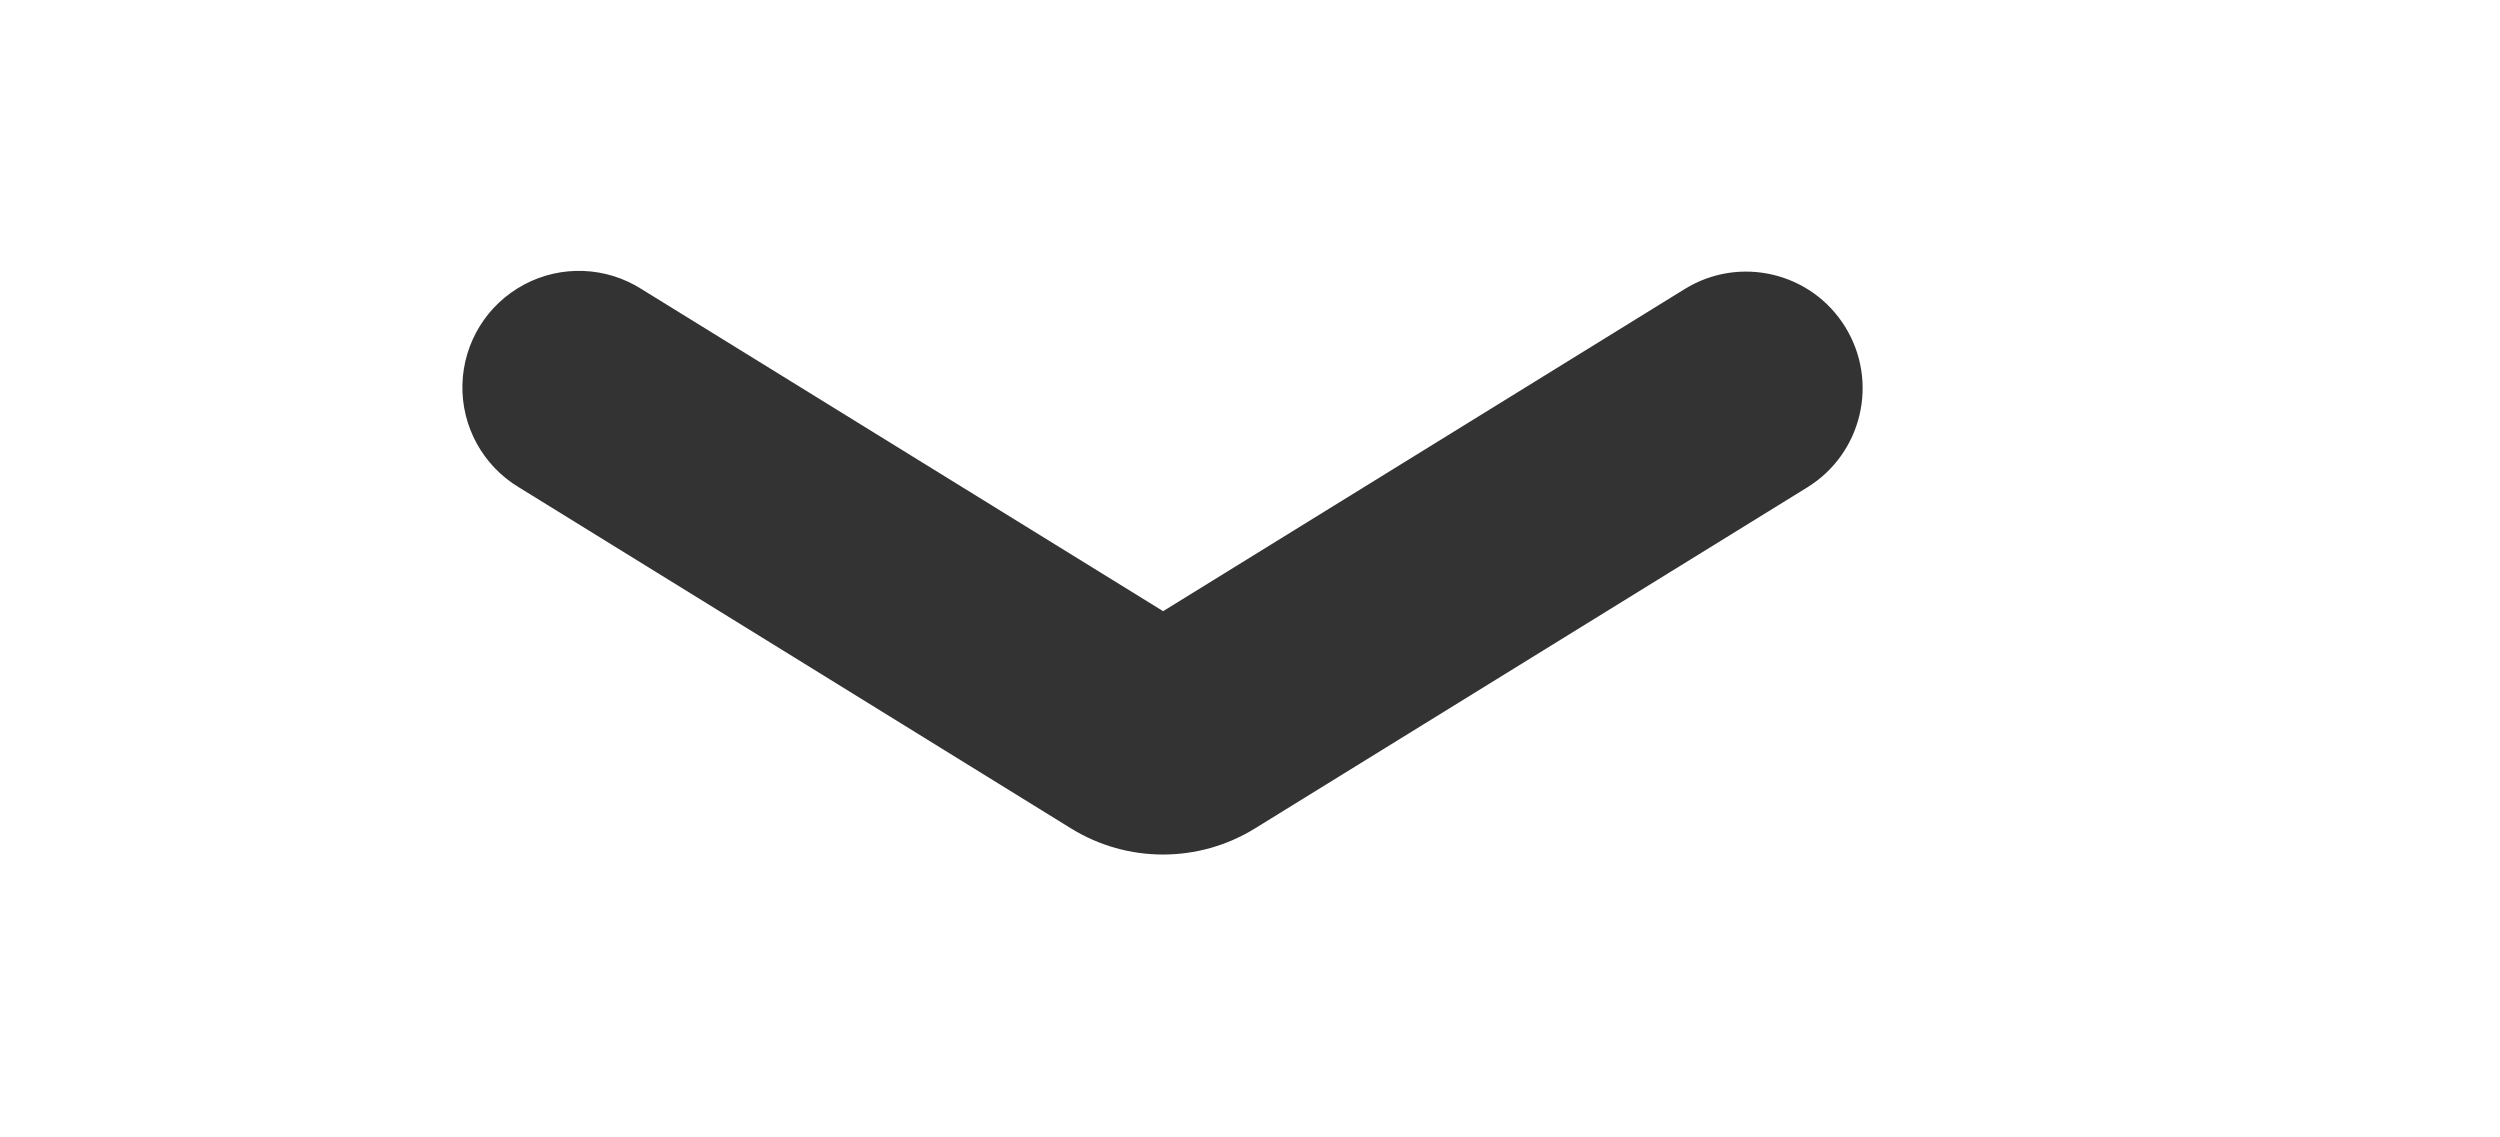
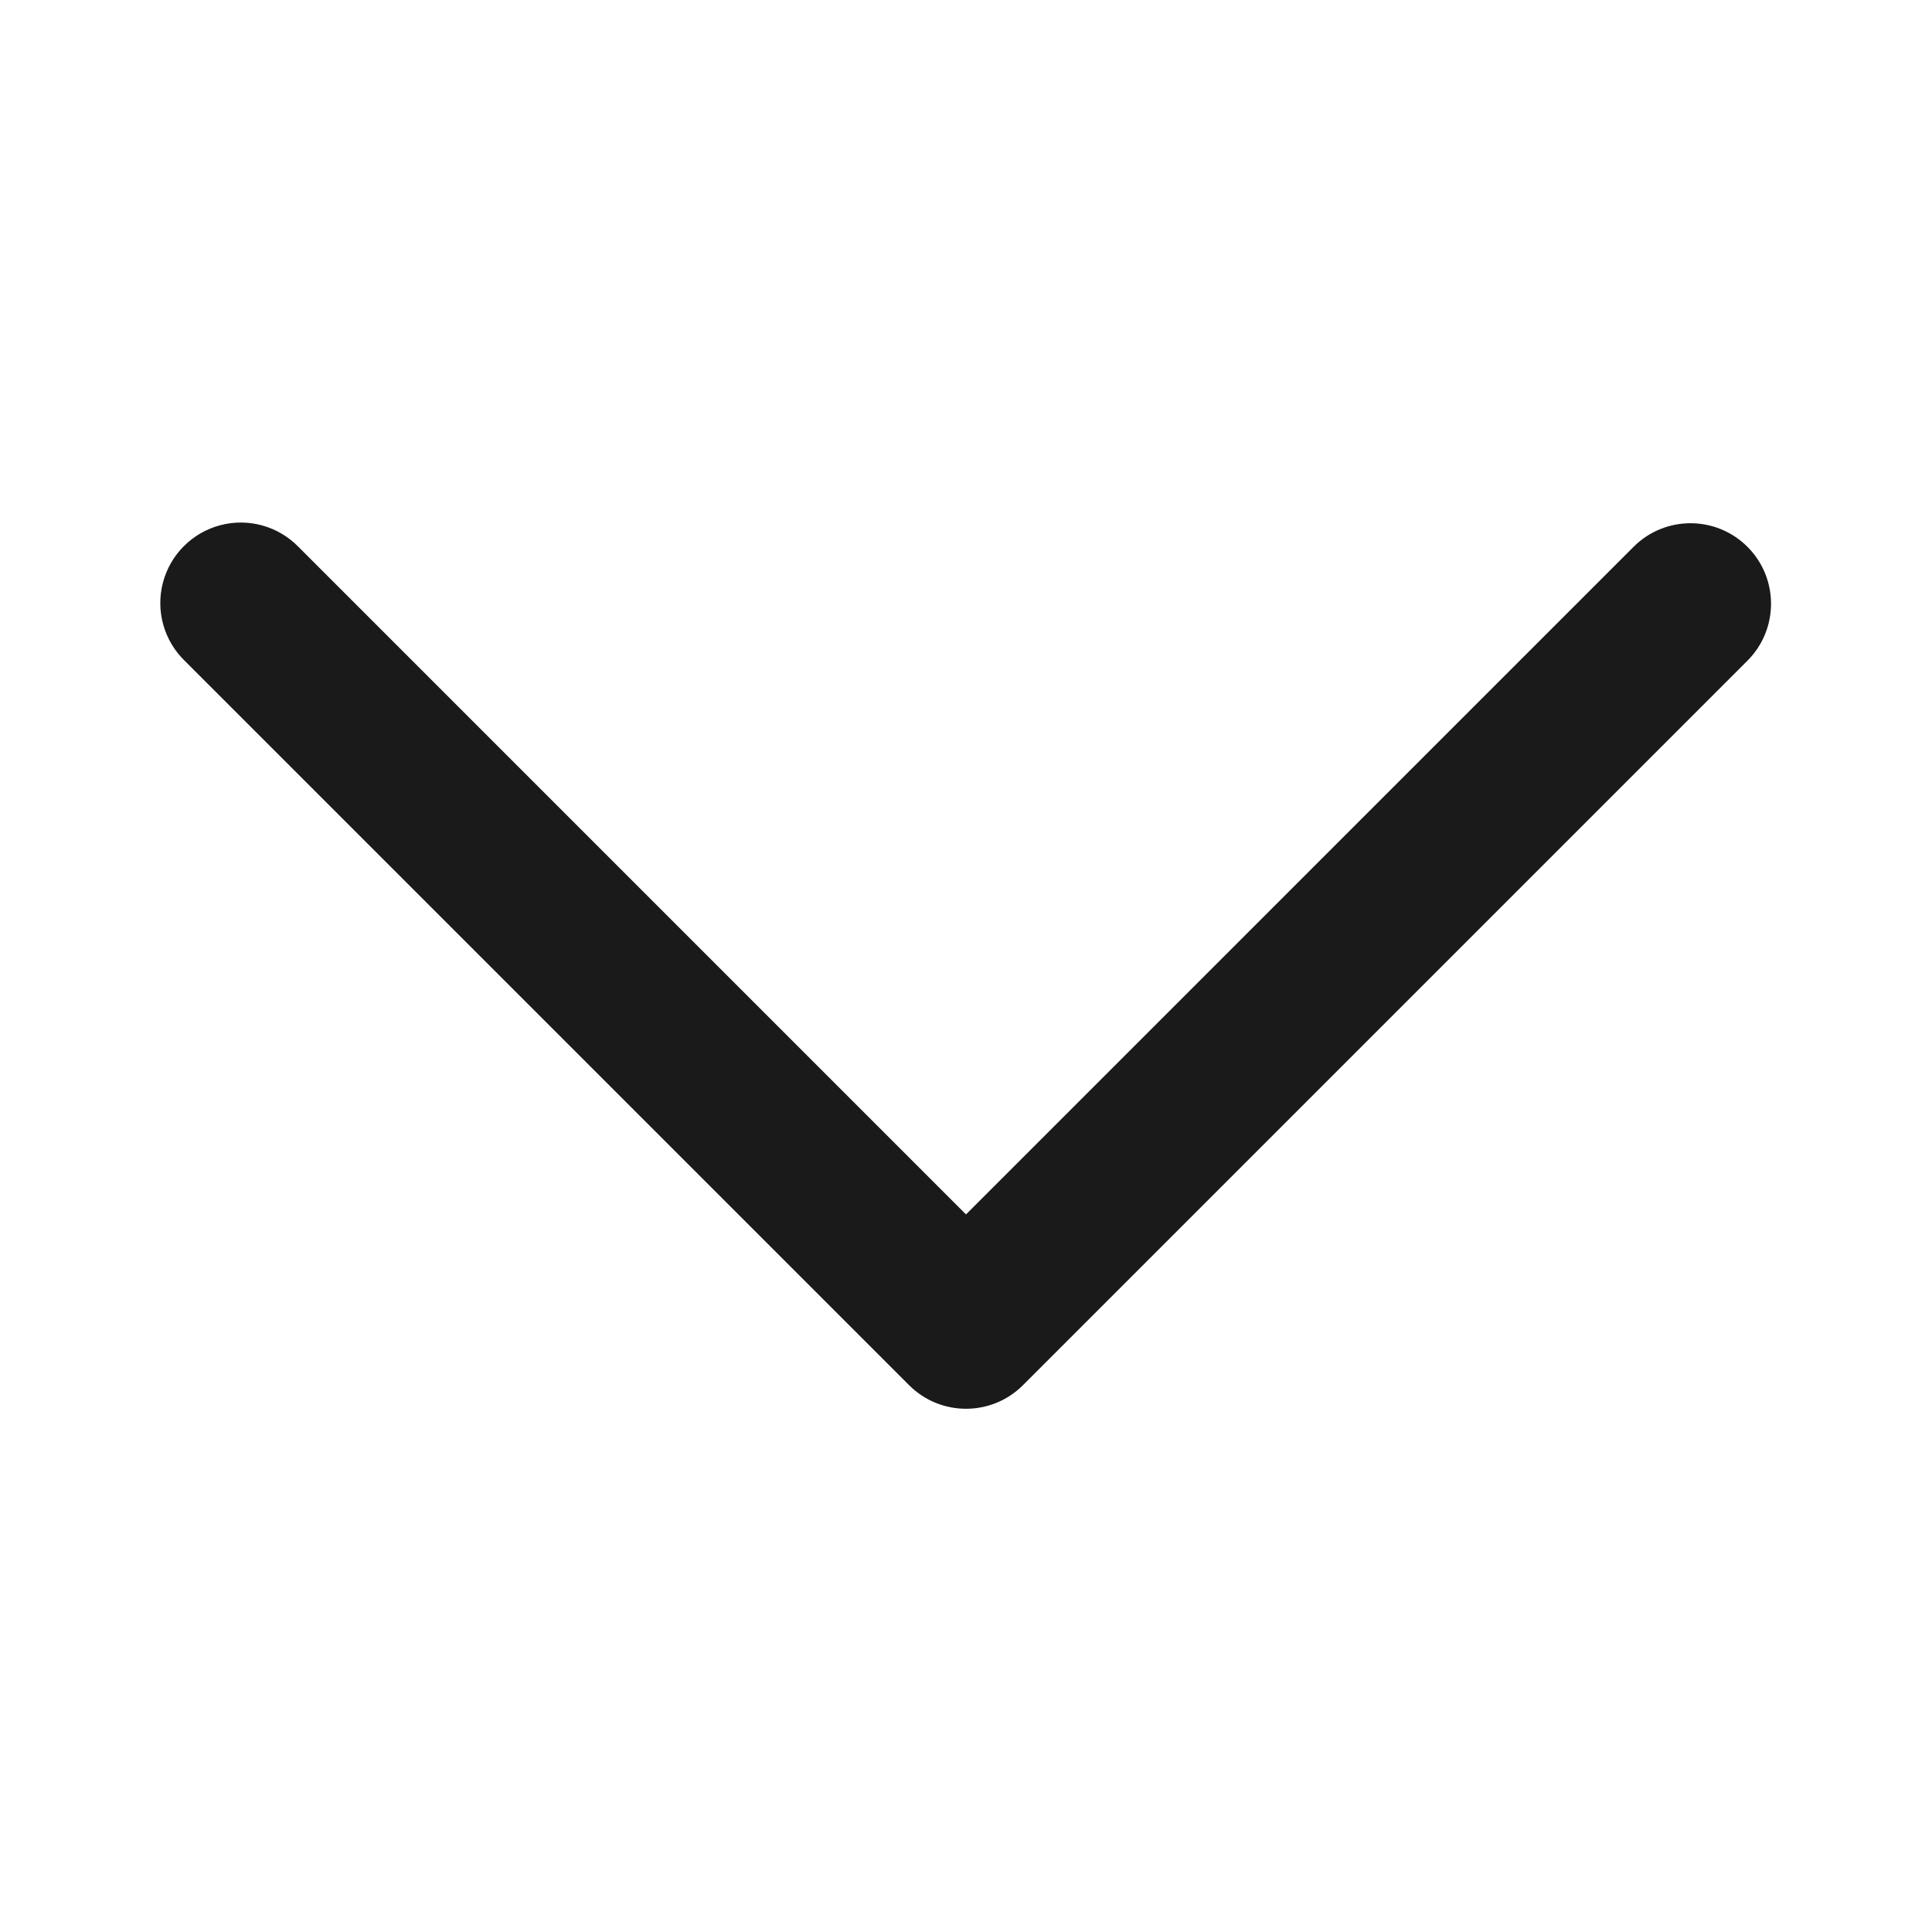
- <svg xmlns="http://www.w3.org/2000/svg" class="icon" width="200px" height="90.94px" viewBox="0 0 2252 1024" version="1.1">
-   <path fill="#333333" d="M1517.651 260.347a105.004 105.004 0 1 1 110.388 178.672C1462.199 541.502 1296.359 643.756 1130.404 746.296a157.649 157.649 0 0 1-165.554-1e-8C799.125 643.756 633.284 541.502 467.444 439.019A105.004 105.004 0 1 1 577.775 260.347L1047.742 550.553 1517.651 260.347" />
+ <svg xmlns="http://www.w3.org/2000/svg" viewBox="0 0 1024 1024">
+   <path fill="#1A1A1A" d="M158.17 289.83a42.67 42.67 0 1 0-60.34 60.34l384 384a42.67 42.67 0 0 0 60.36 0l384-384a42.67 42.67 0 1 0-60.36-60.34l-353.83 353.84-353.83-353.84z" />
</svg>
